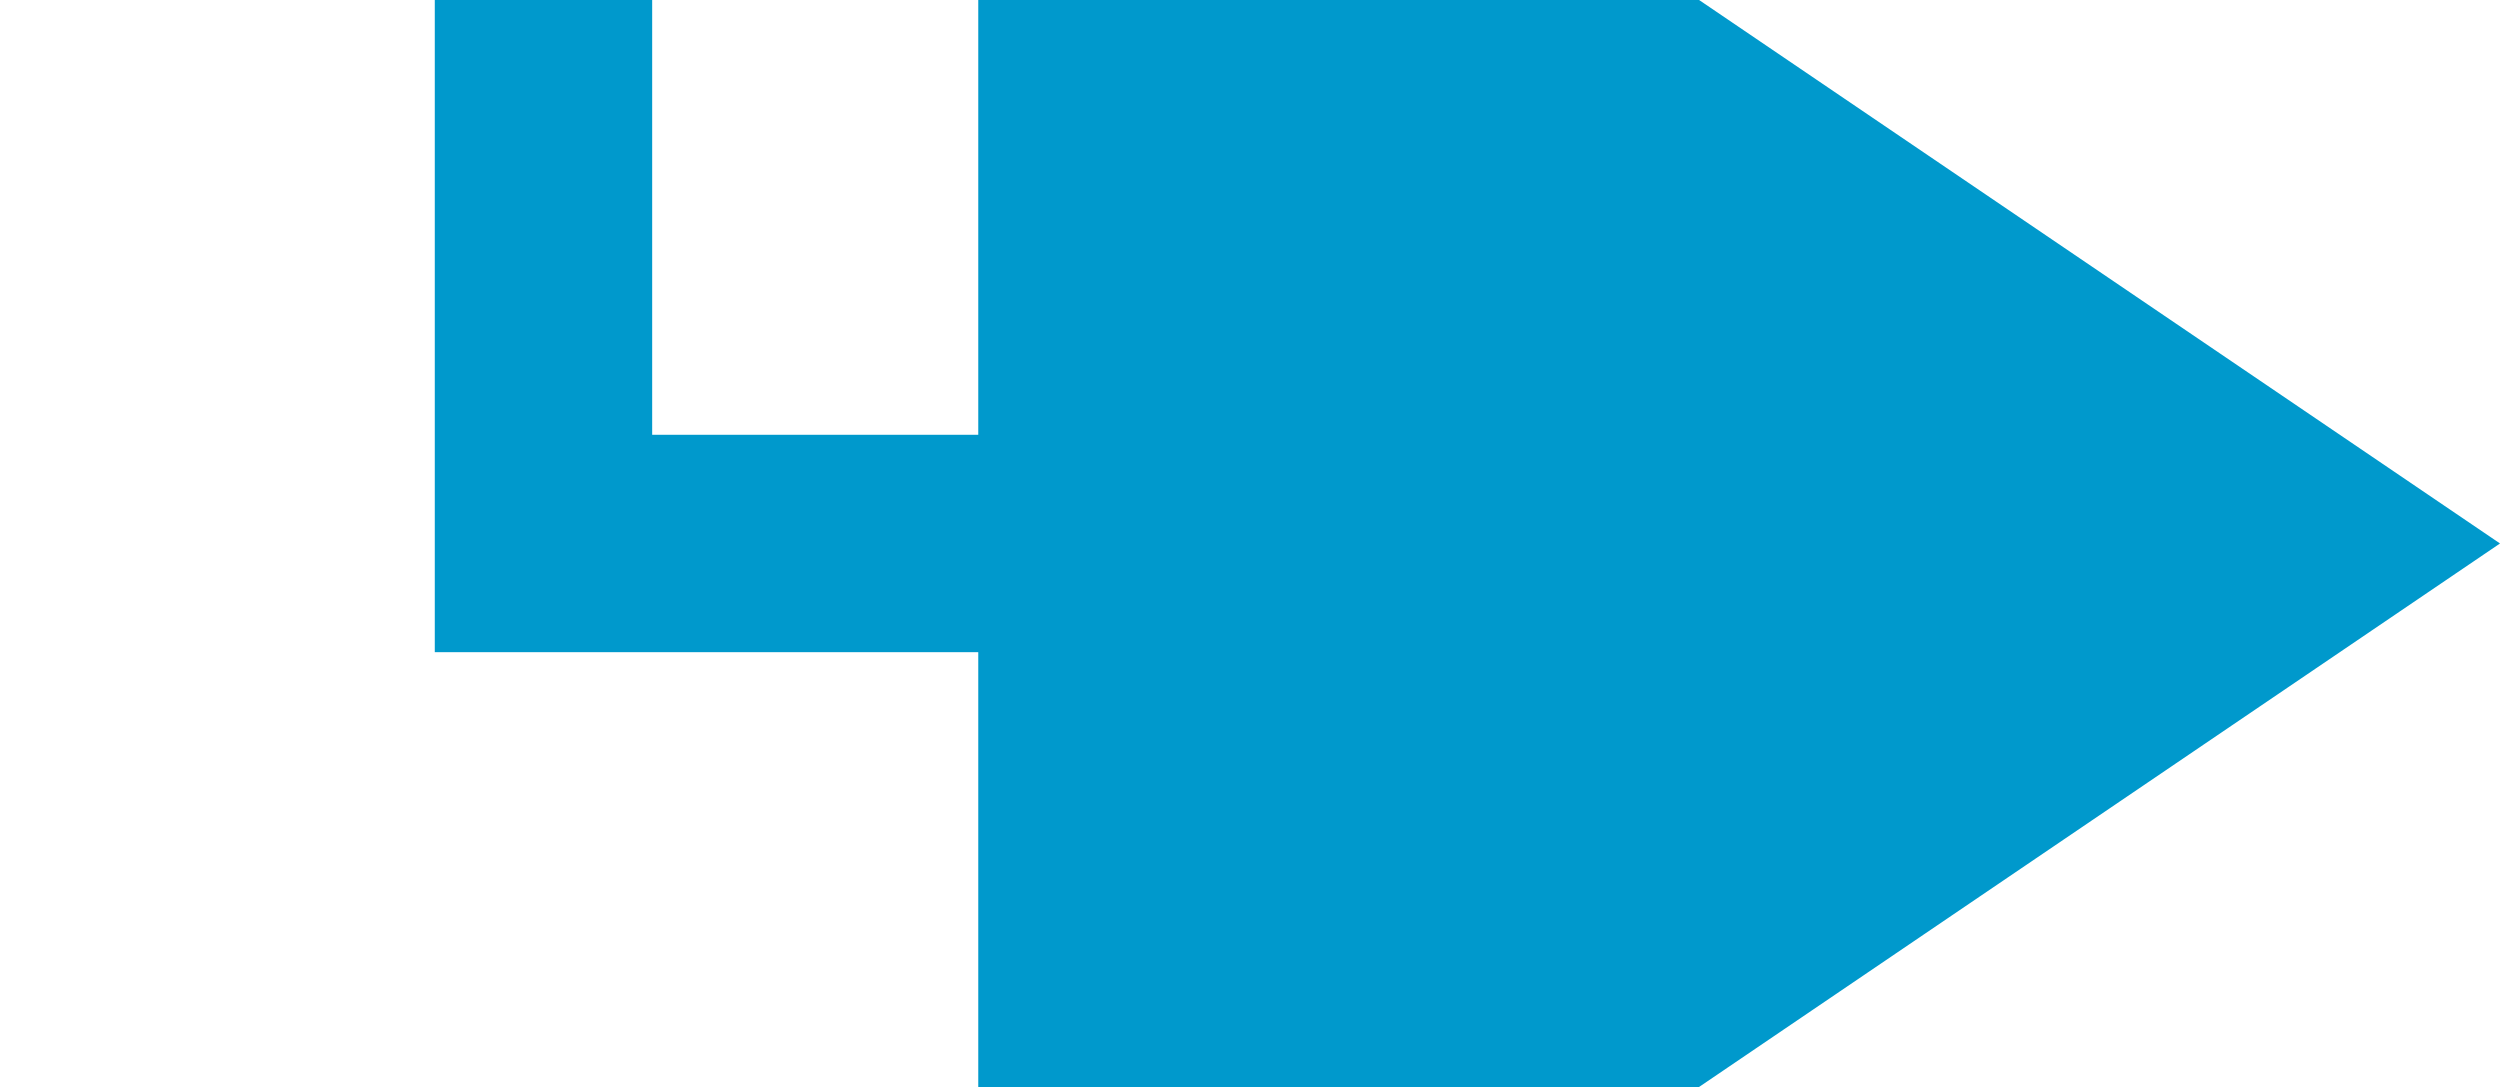
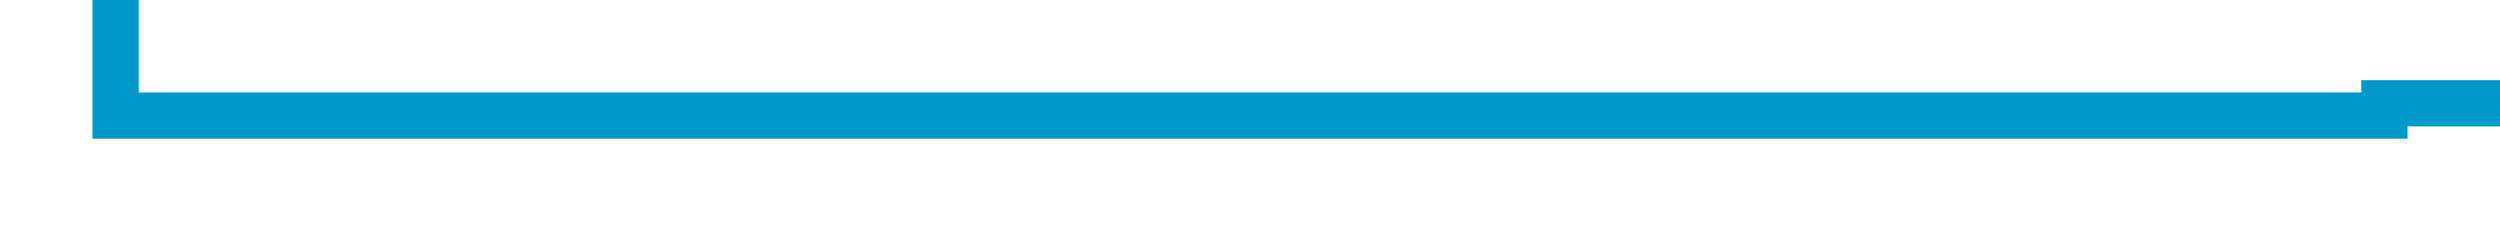
- <svg xmlns="http://www.w3.org/2000/svg" version="1.1" width="23px" height="10px" preserveAspectRatio="xMinYMid meet" viewBox="815 230  23 8">
-   <path d="M 717 71  L 820 71  L 820 234  L 826 234  " stroke-width="2" stroke="#0099cc" fill="none" />
-   <path d="M 824 243.5  L 838 234  L 824 224.5  L 824 243.5  Z " fill-rule="nonzero" fill="#0099cc" stroke="none" />
+ <svg xmlns="http://www.w3.org/2000/svg" version="1.1" width="108.147px" height="10px" preserveAspectRatio="xMinYMid meet" viewBox="773.853 335.532  108.147 8">
+   <path d="M 636 271  L 778.853 271  L 778.853 339.532  L 877 339.532  L 877 339  L 889 339  " stroke-width="2" stroke="#0099cc" fill="none" />
+   <path d="M 887 348.5  L 901 339  L 887 329.5  L 887 348.5  Z " fill-rule="nonzero" fill="#0099cc" stroke="none" />
</svg>
